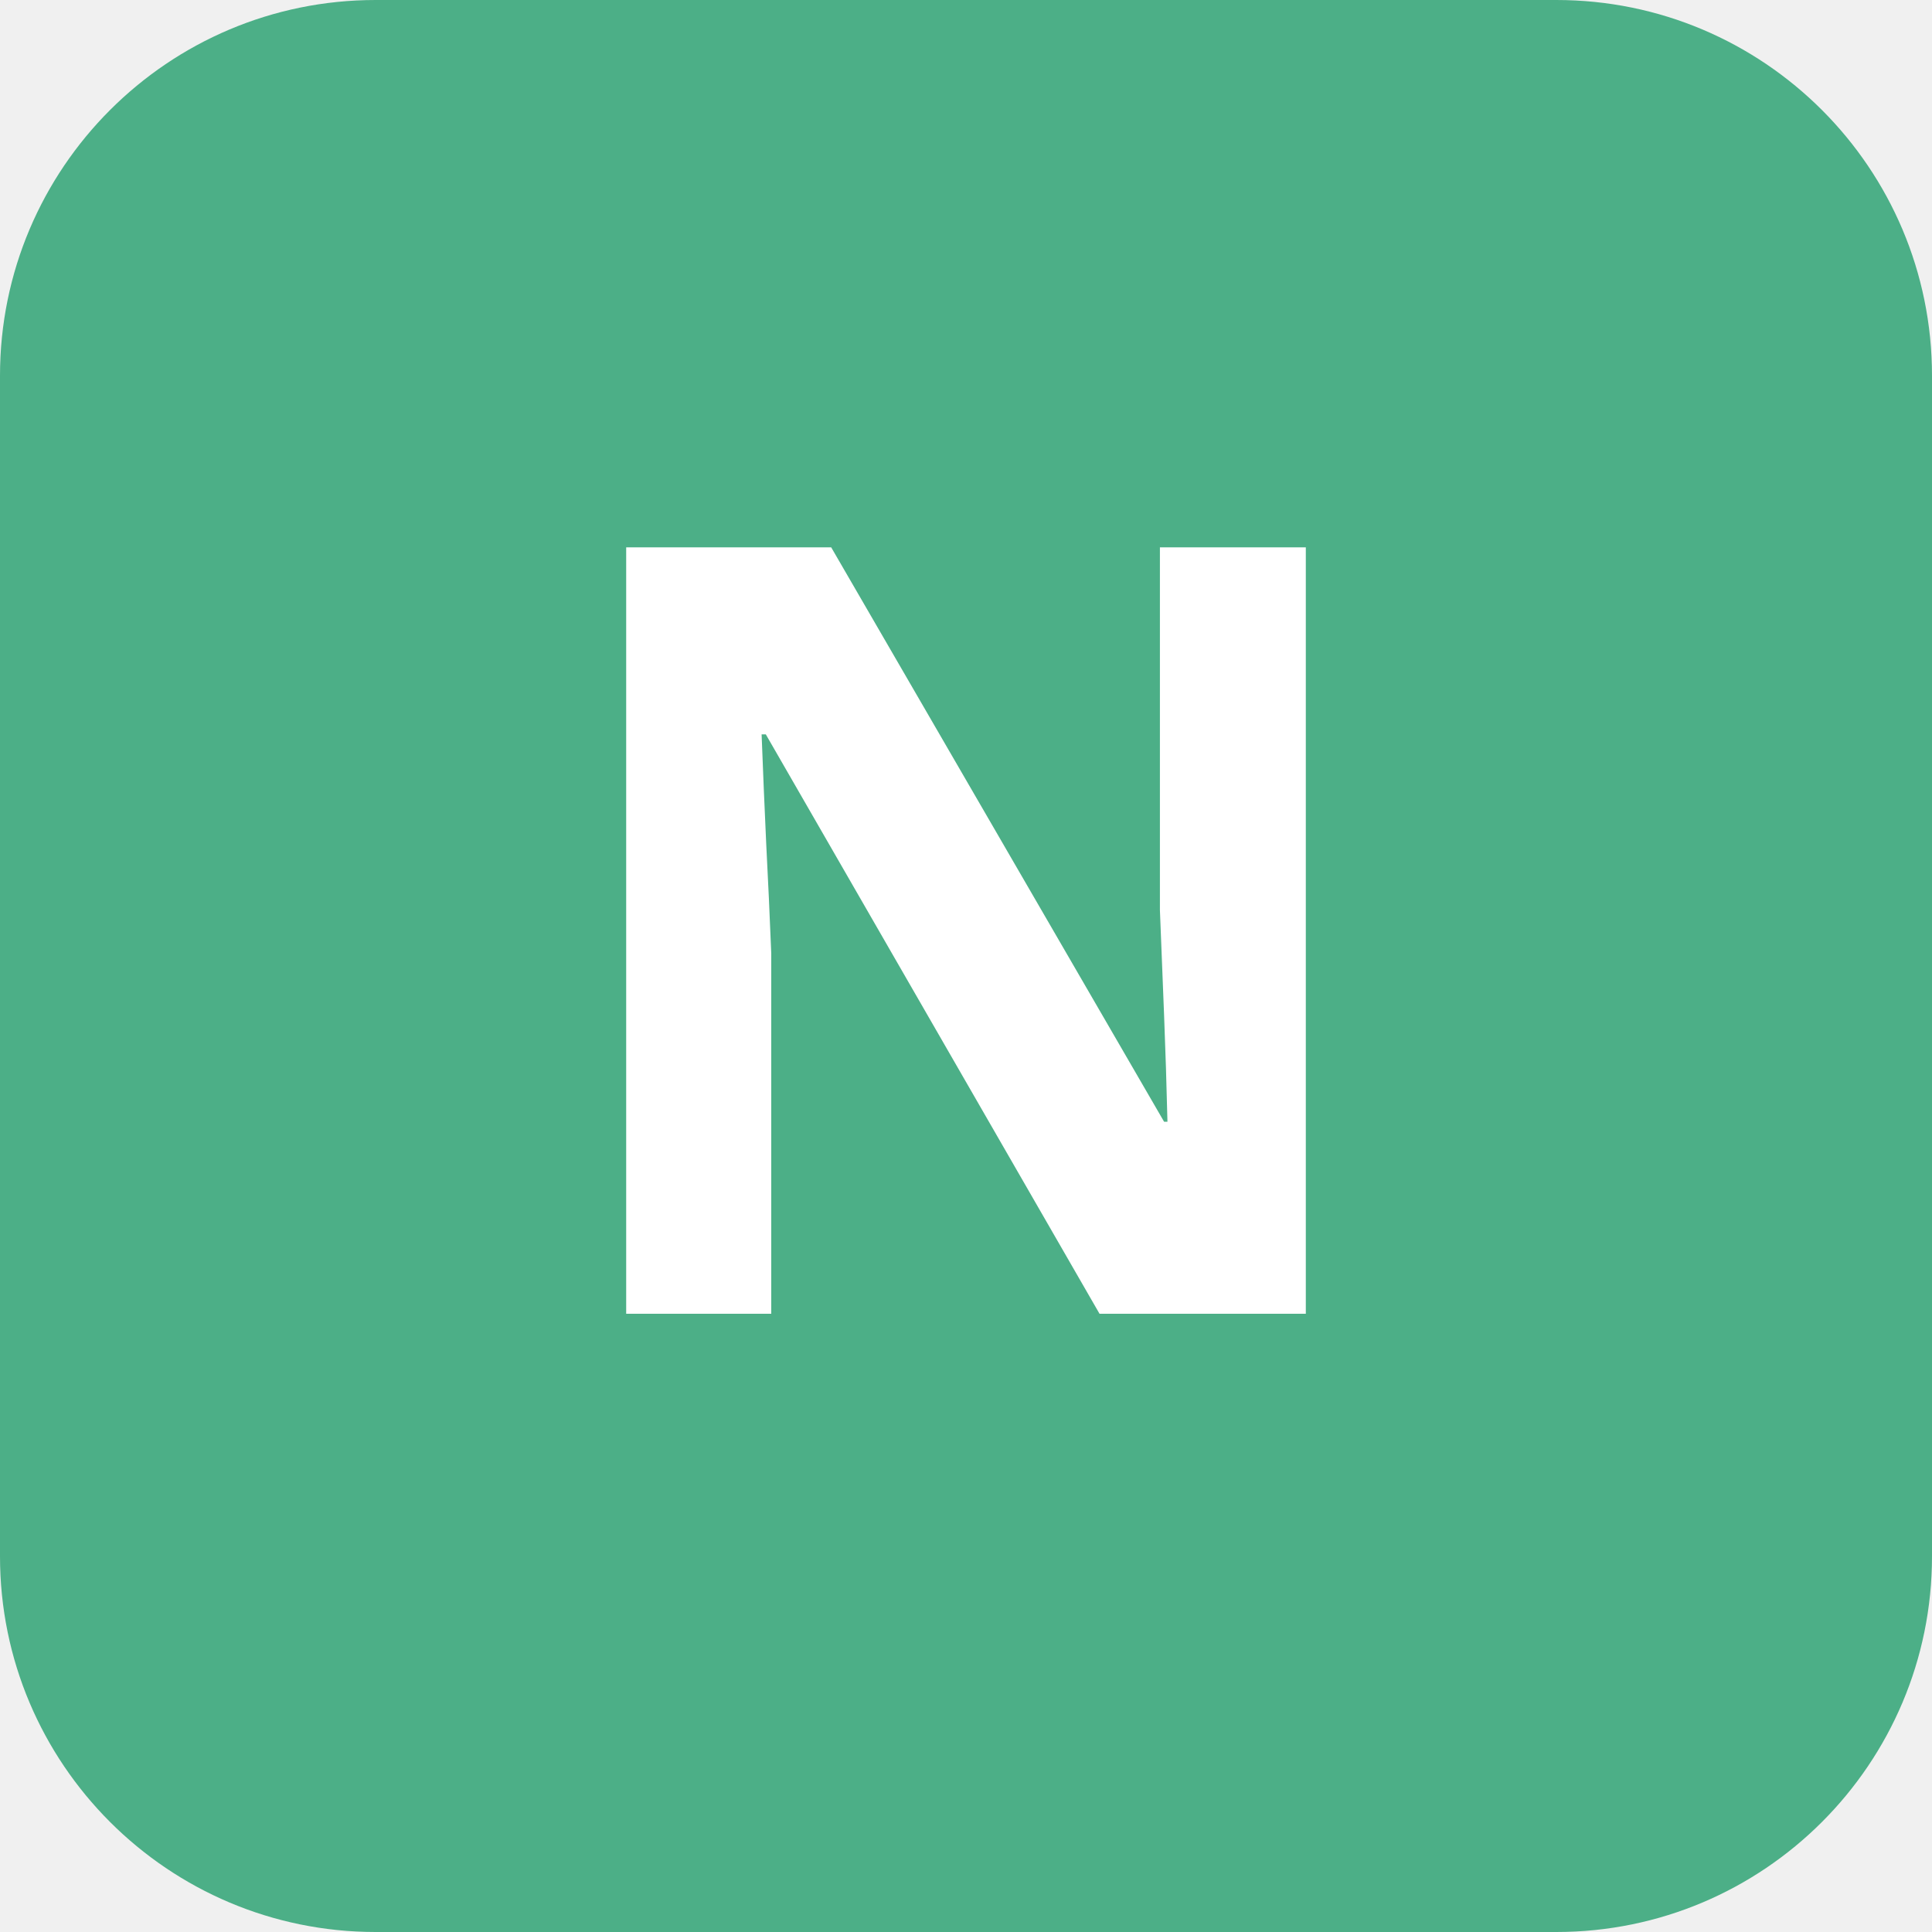
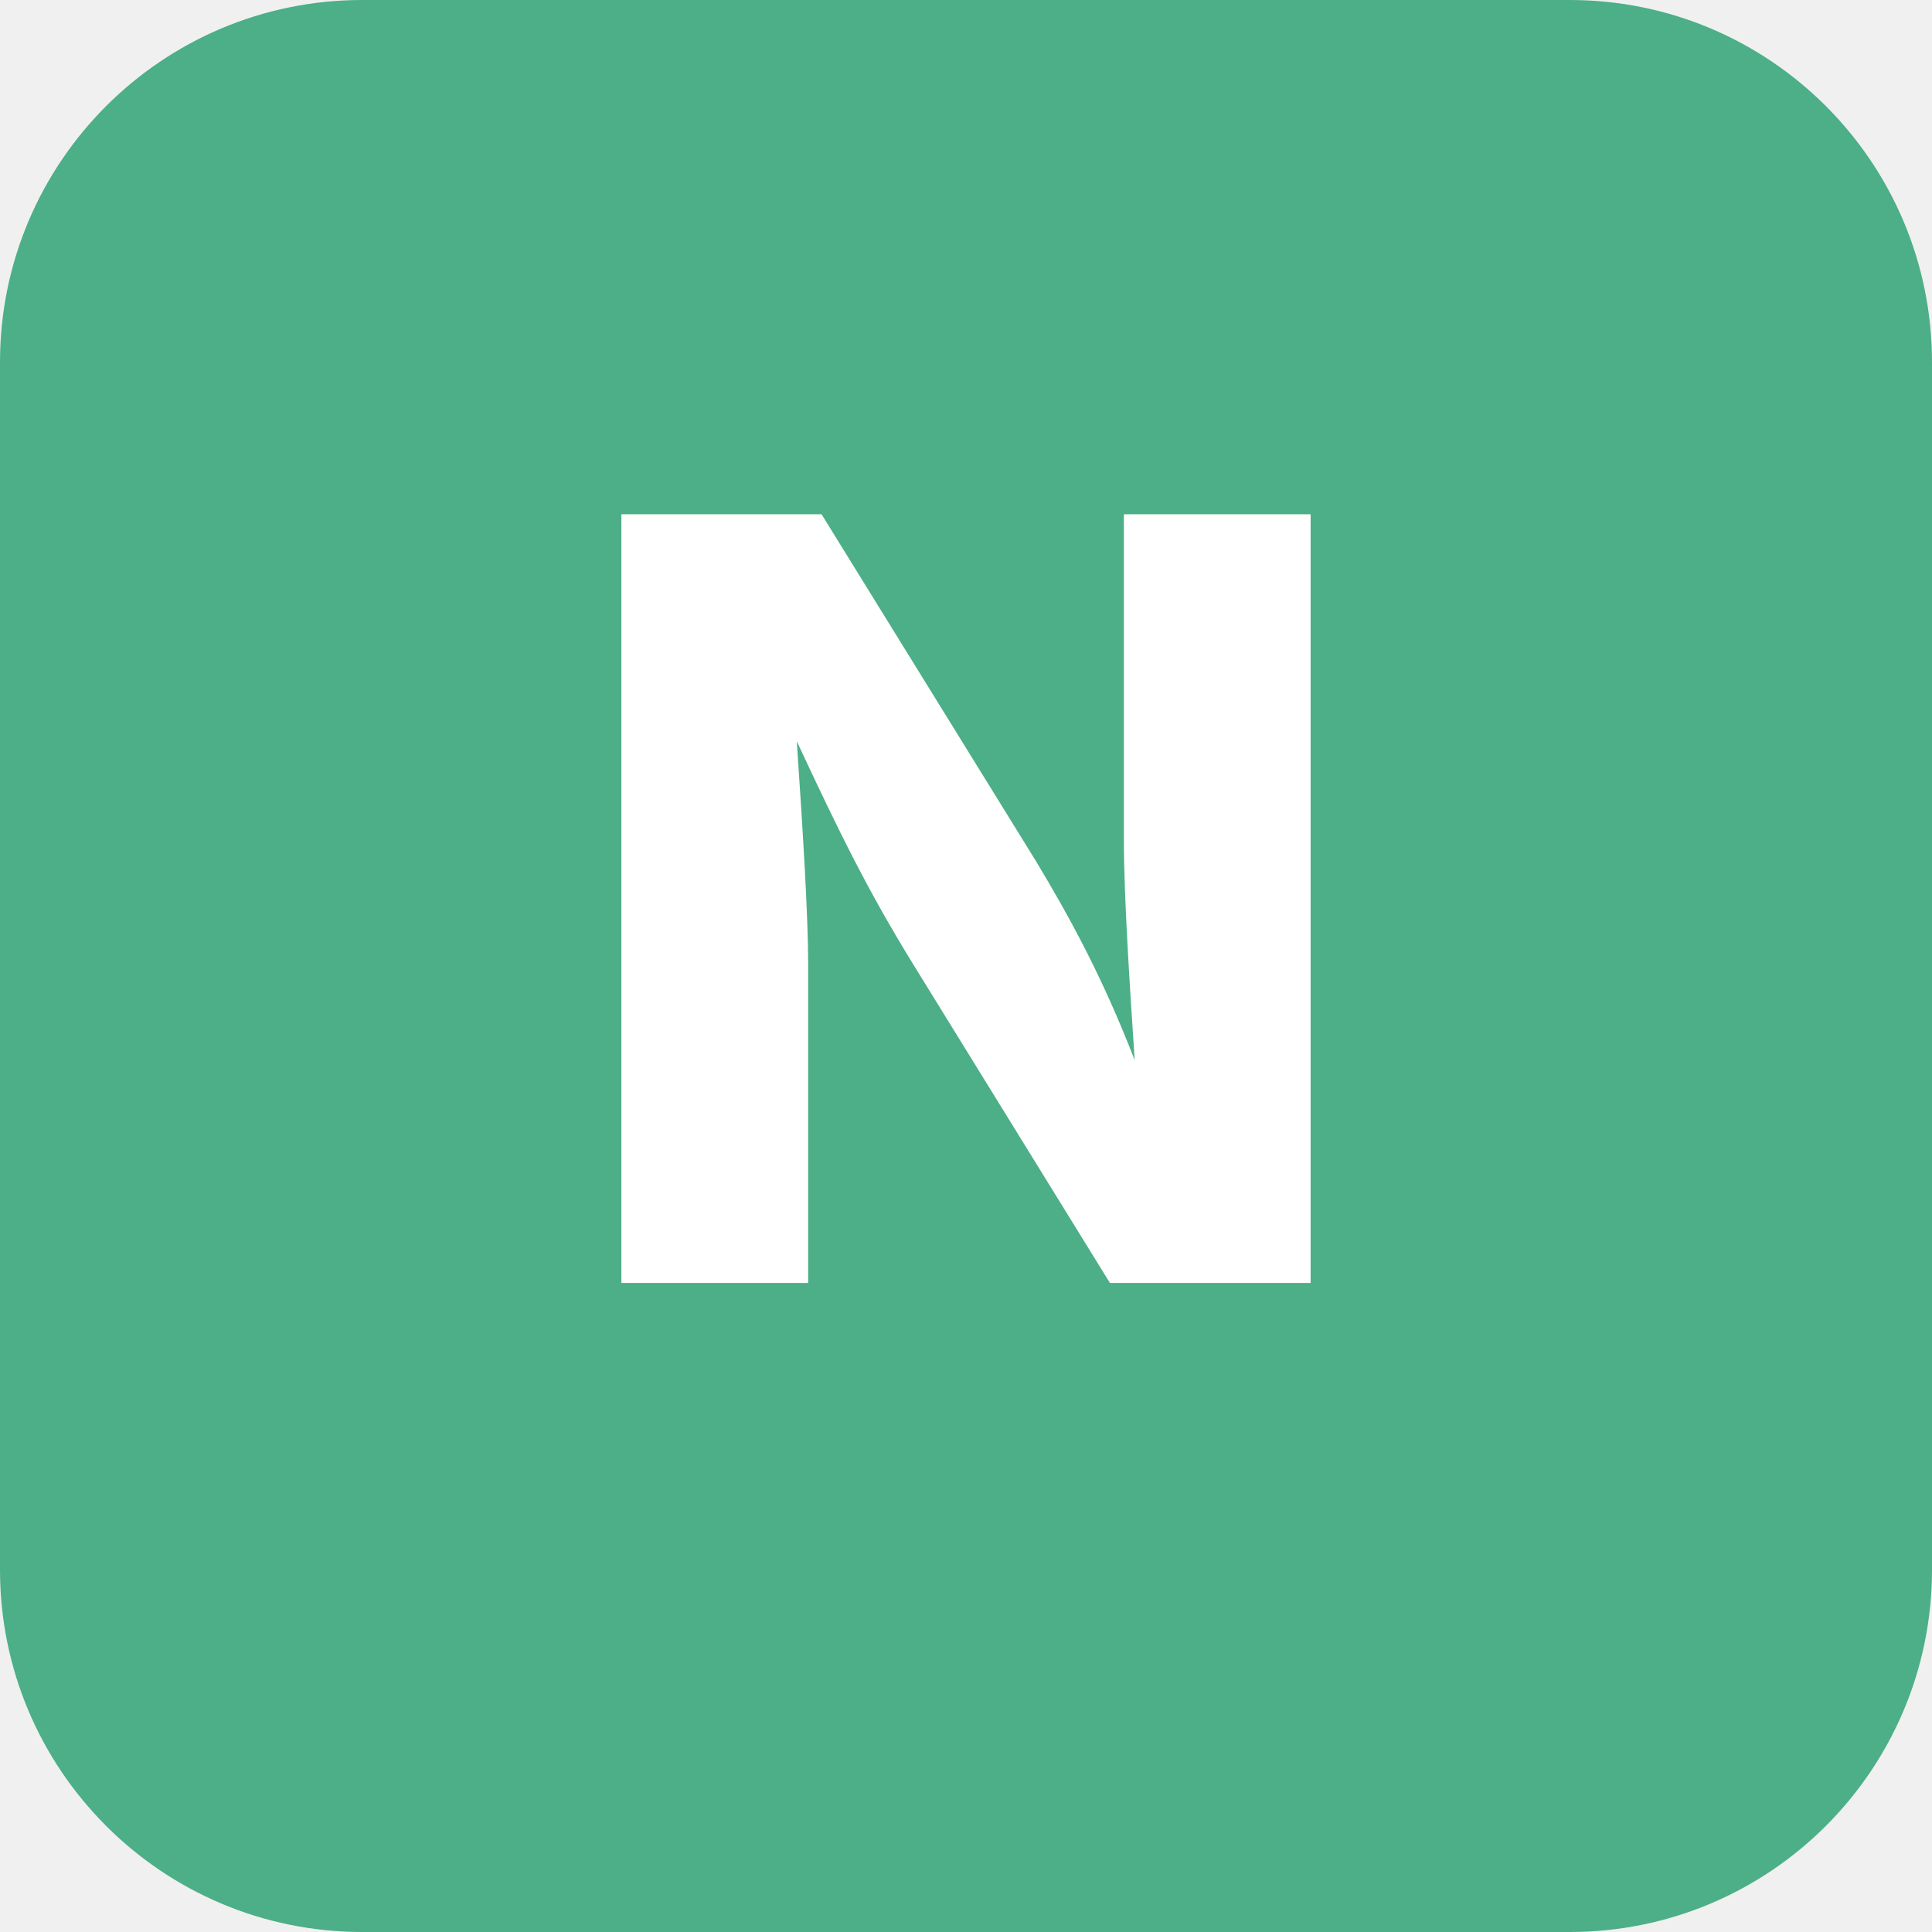
- <svg xmlns="http://www.w3.org/2000/svg" viewBox="0 0 72 72">
-   <rect width="72" height="72" rx="14" fill="#4CAF87" />
-   <text x="36" y="48.96" font-family="sans-serif" font-size="40" font-weight="800" text-anchor="middle" fill="white">N</text>
+ <svg xmlns="http://www.w3.org/2000/svg" viewBox="0 0 512 512">
+   <rect width="512" height="512" rx="96" fill="#4CAF87" />
+   <text x="256" y="340" font-family="-apple-system,BlinkMacSystemFont,sans-serif" font-size="280" font-weight="800" text-anchor="middle" fill="white">N</text>
</svg>
